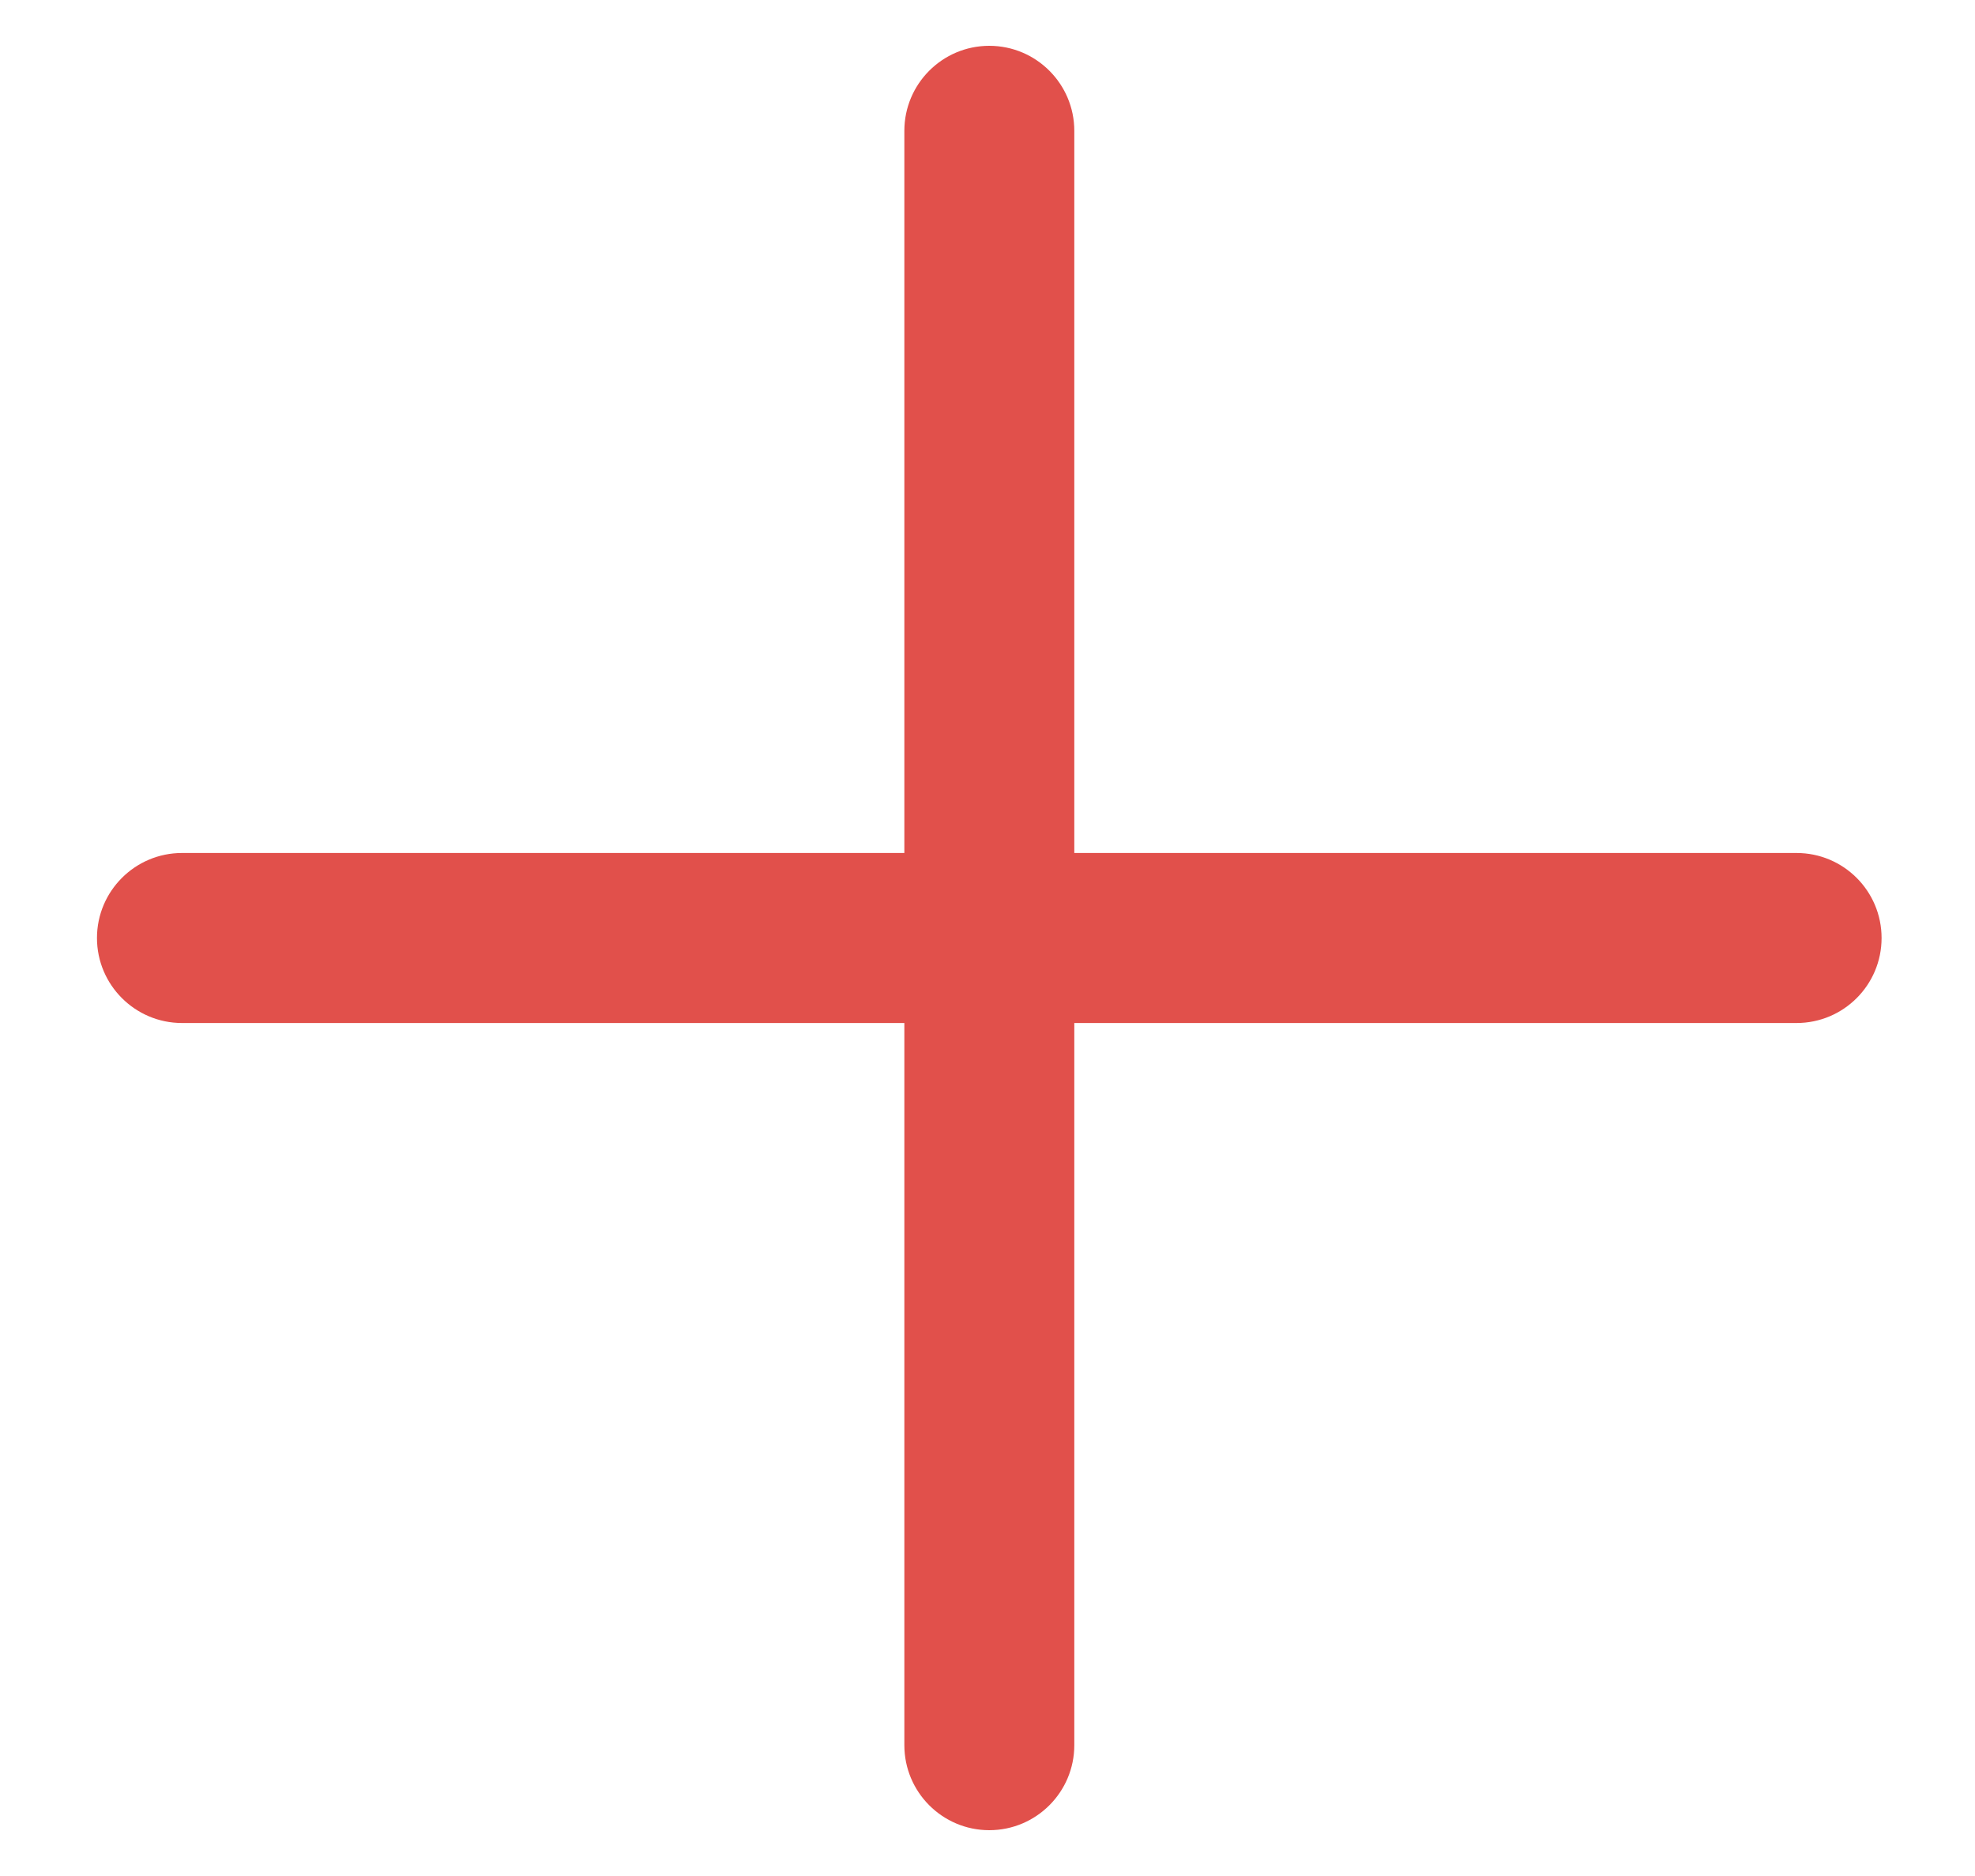
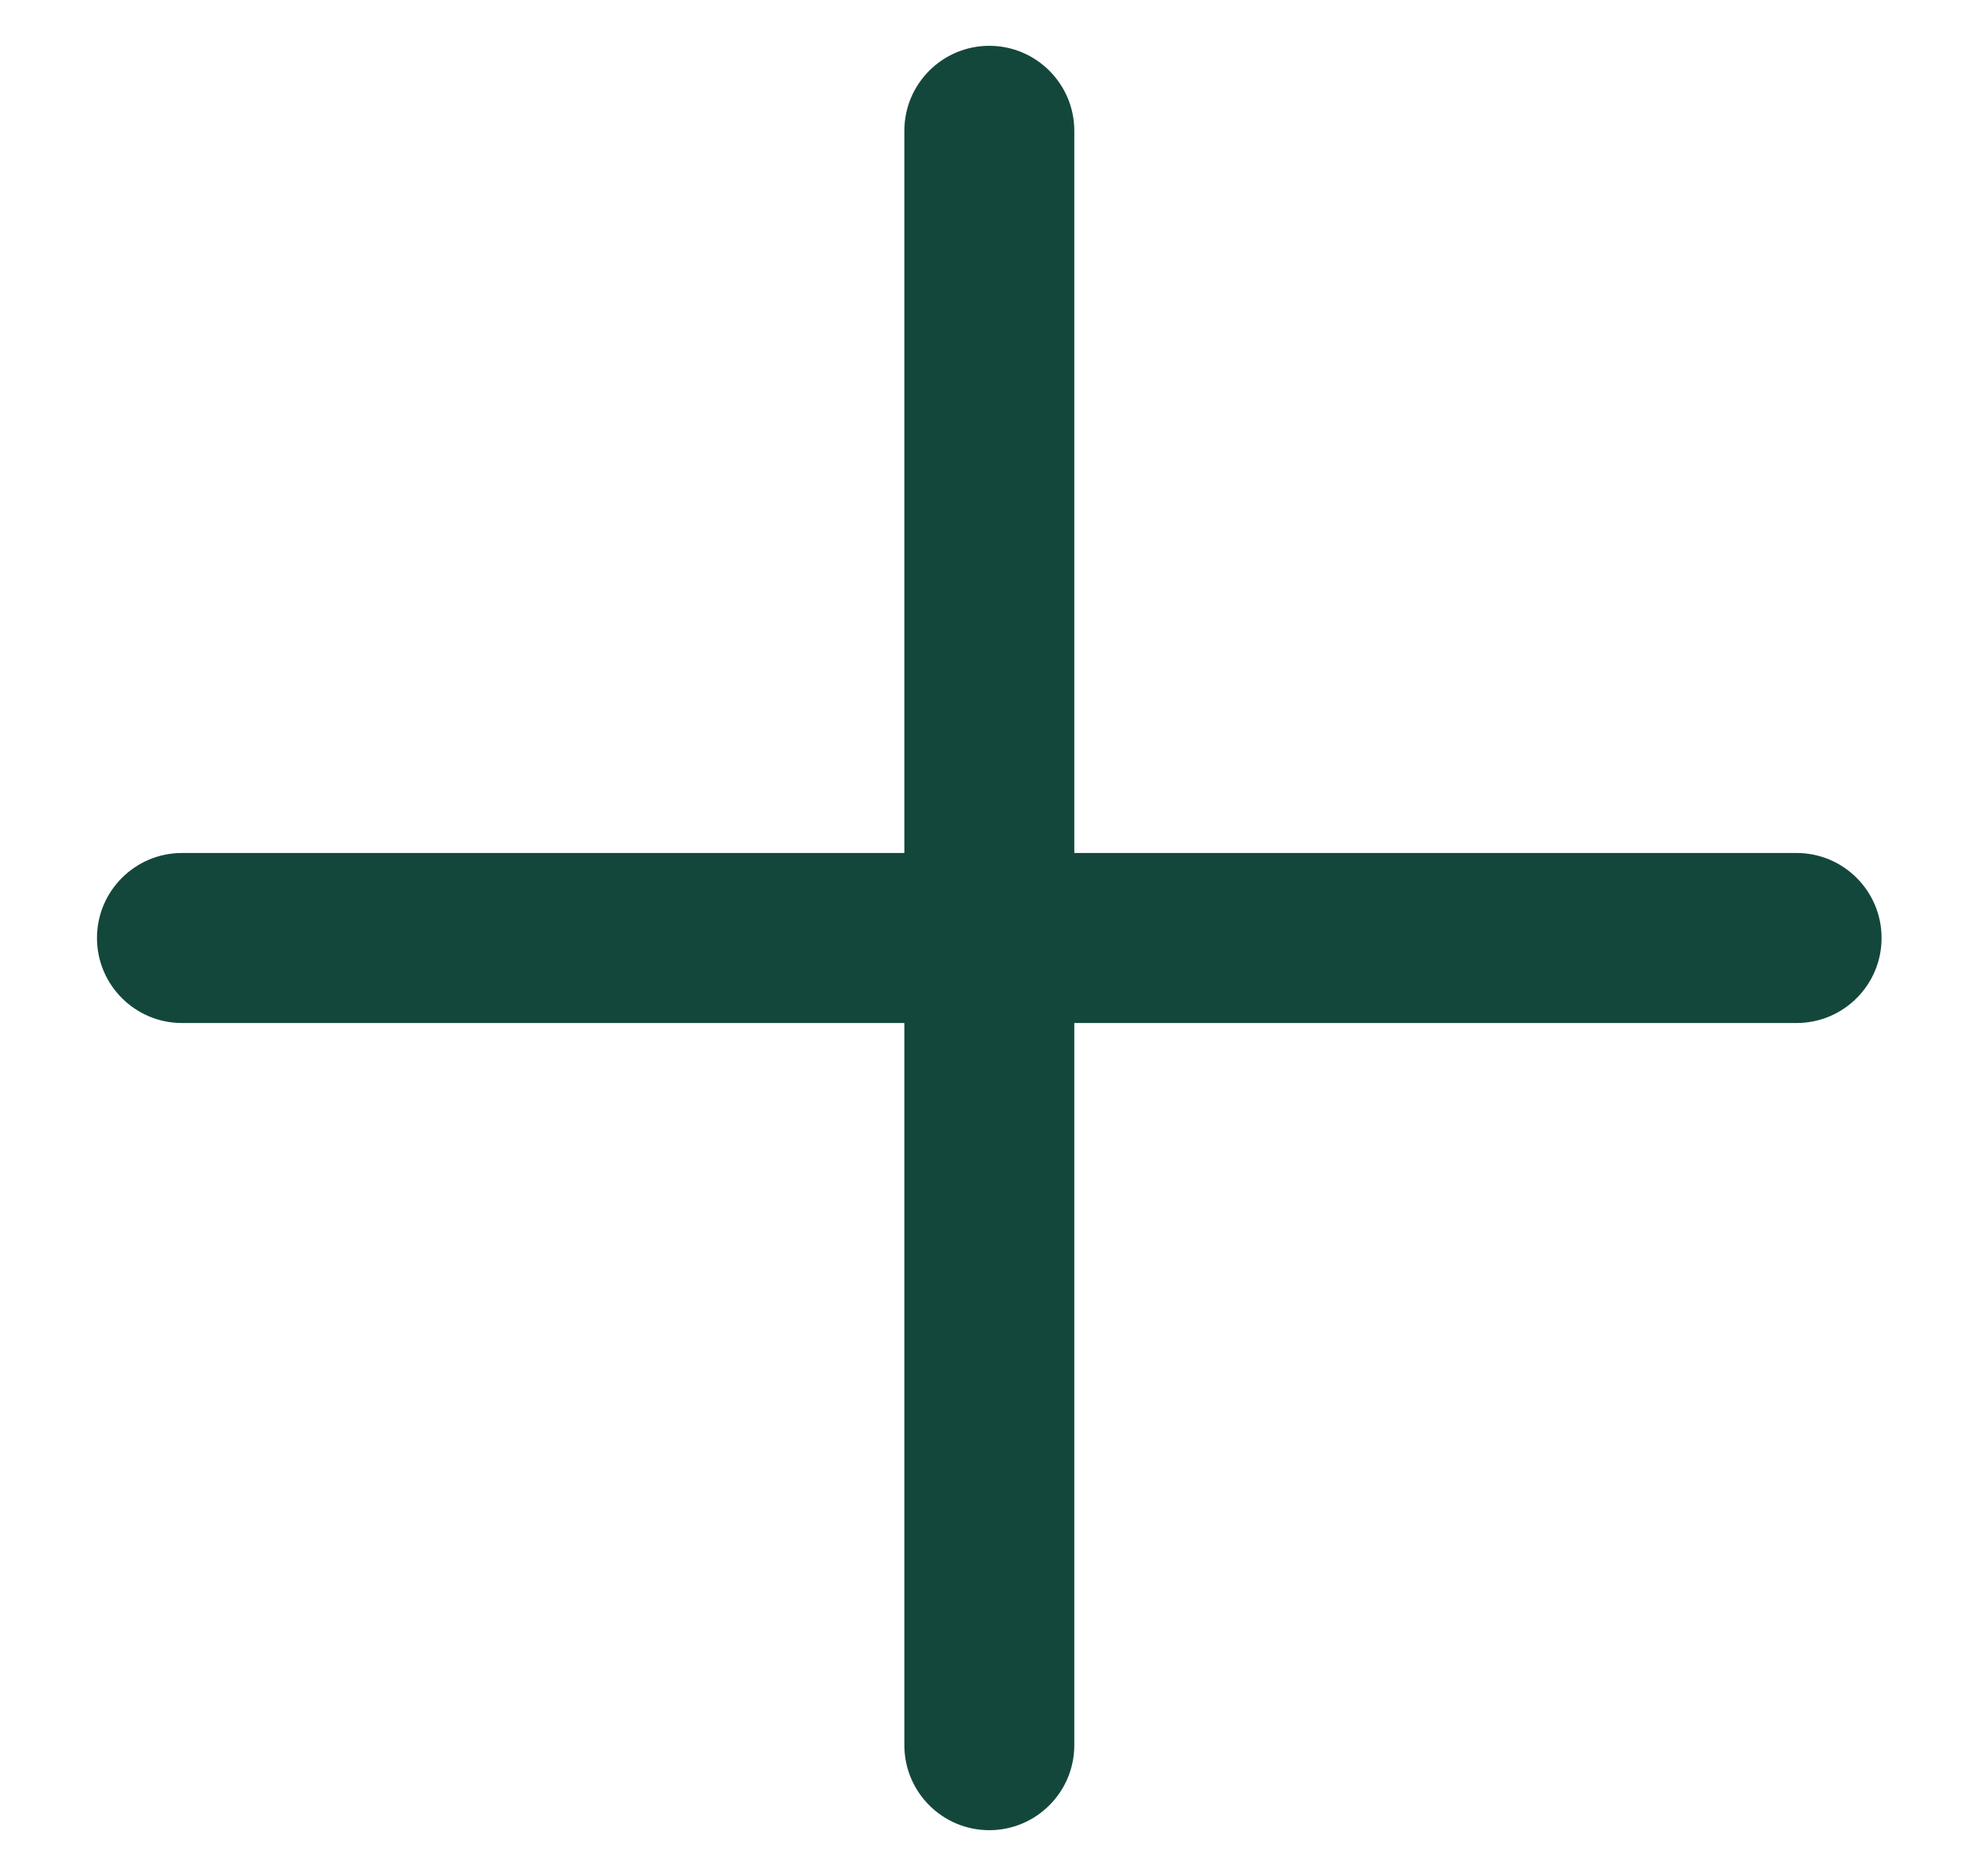
<svg xmlns="http://www.w3.org/2000/svg" width="20" height="19" viewBox="0 0 20 19" fill="none">
-   <path fill-rule="evenodd" clip-rule="evenodd" d="M10.018 0.464C9.543 0.464 9.158 0.85 9.158 1.325V8.639H1.843C1.368 8.639 0.982 9.025 0.982 9.5C0.982 9.975 1.368 10.361 1.843 10.361H9.158V17.675C9.158 18.15 9.543 18.536 10.018 18.536C10.493 18.536 10.879 18.15 10.879 17.675V10.361H18.193C18.669 10.361 19.054 9.975 19.054 9.5C19.054 9.025 18.669 8.639 18.193 8.639H10.879V1.325C10.879 0.85 10.493 0.464 10.018 0.464Z" fill="#E1504B" />
+   <path fill-rule="evenodd" clip-rule="evenodd" d="M10.018 0.464C9.543 0.464 9.158 0.85 9.158 1.325V8.639H1.843C1.368 8.639 0.982 9.025 0.982 9.5C0.982 9.975 1.368 10.361 1.843 10.361H9.158V17.675C9.158 18.15 9.543 18.536 10.018 18.536C10.493 18.536 10.879 18.15 10.879 17.675V10.361H18.193C18.669 10.361 19.054 9.975 19.054 9.5C19.054 9.025 18.669 8.639 18.193 8.639H10.879V1.325C10.879 0.85 10.493 0.464 10.018 0.464Z" fill="#14473c" />
</svg>
